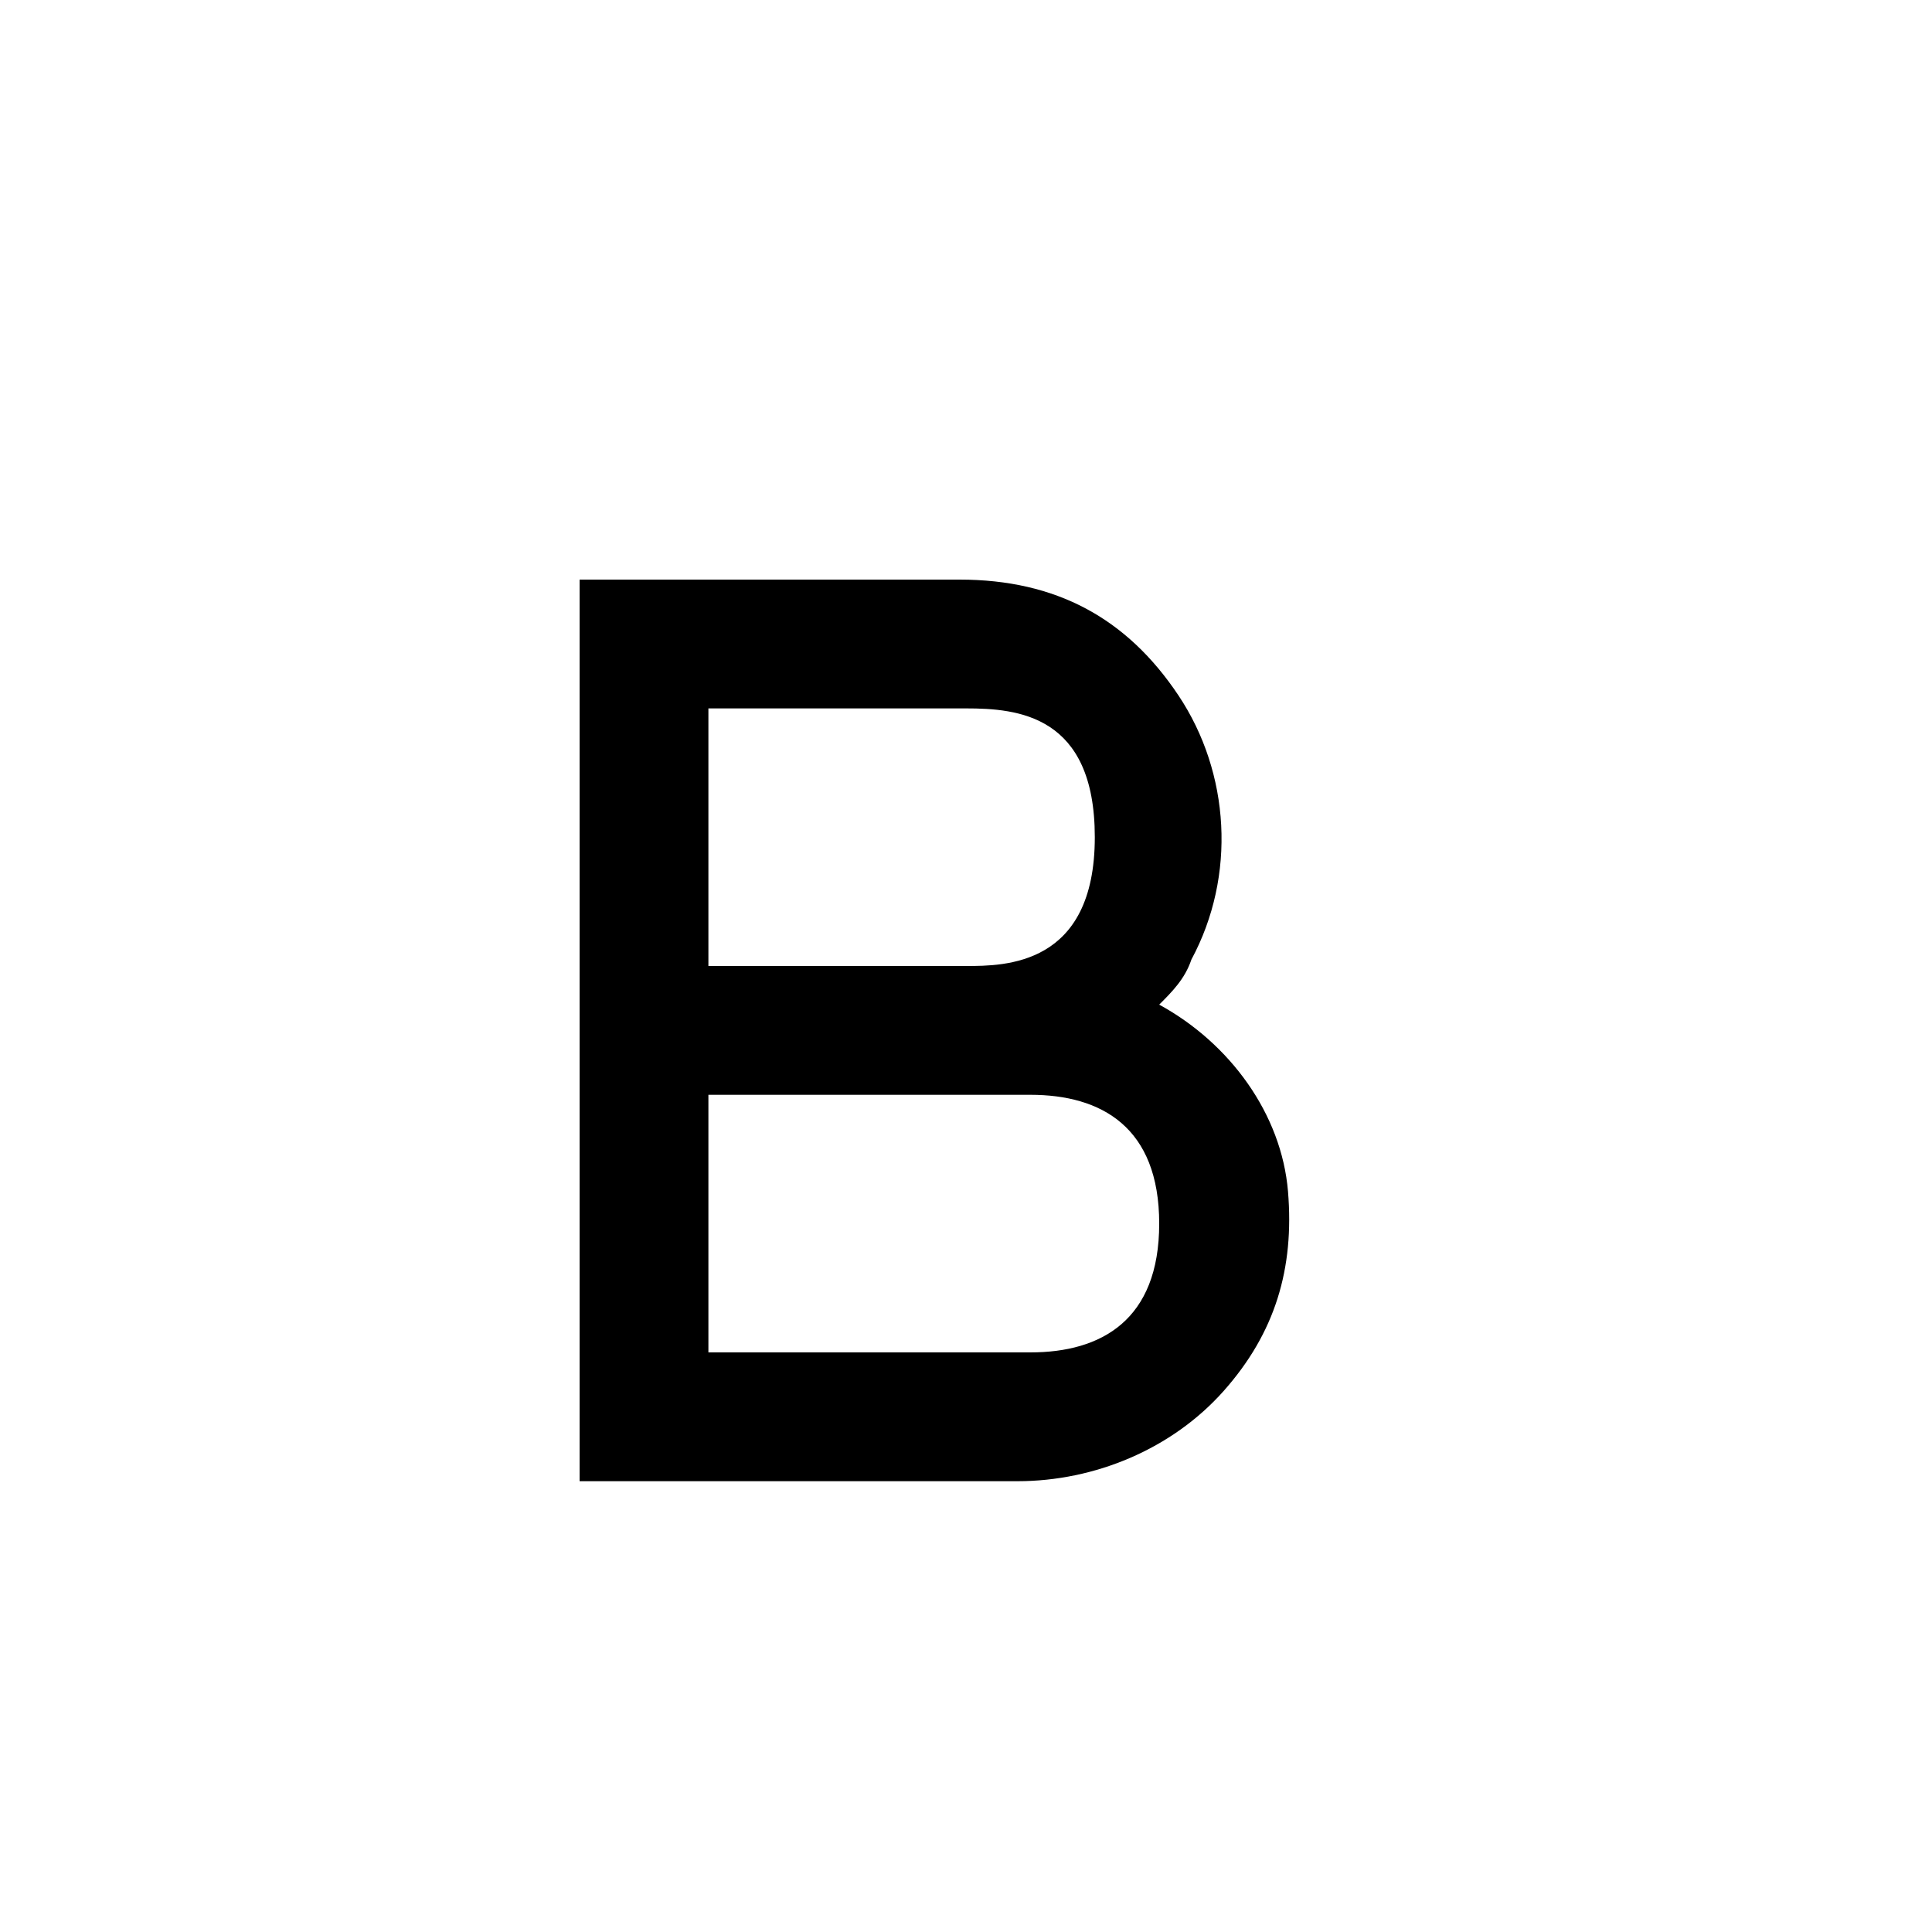
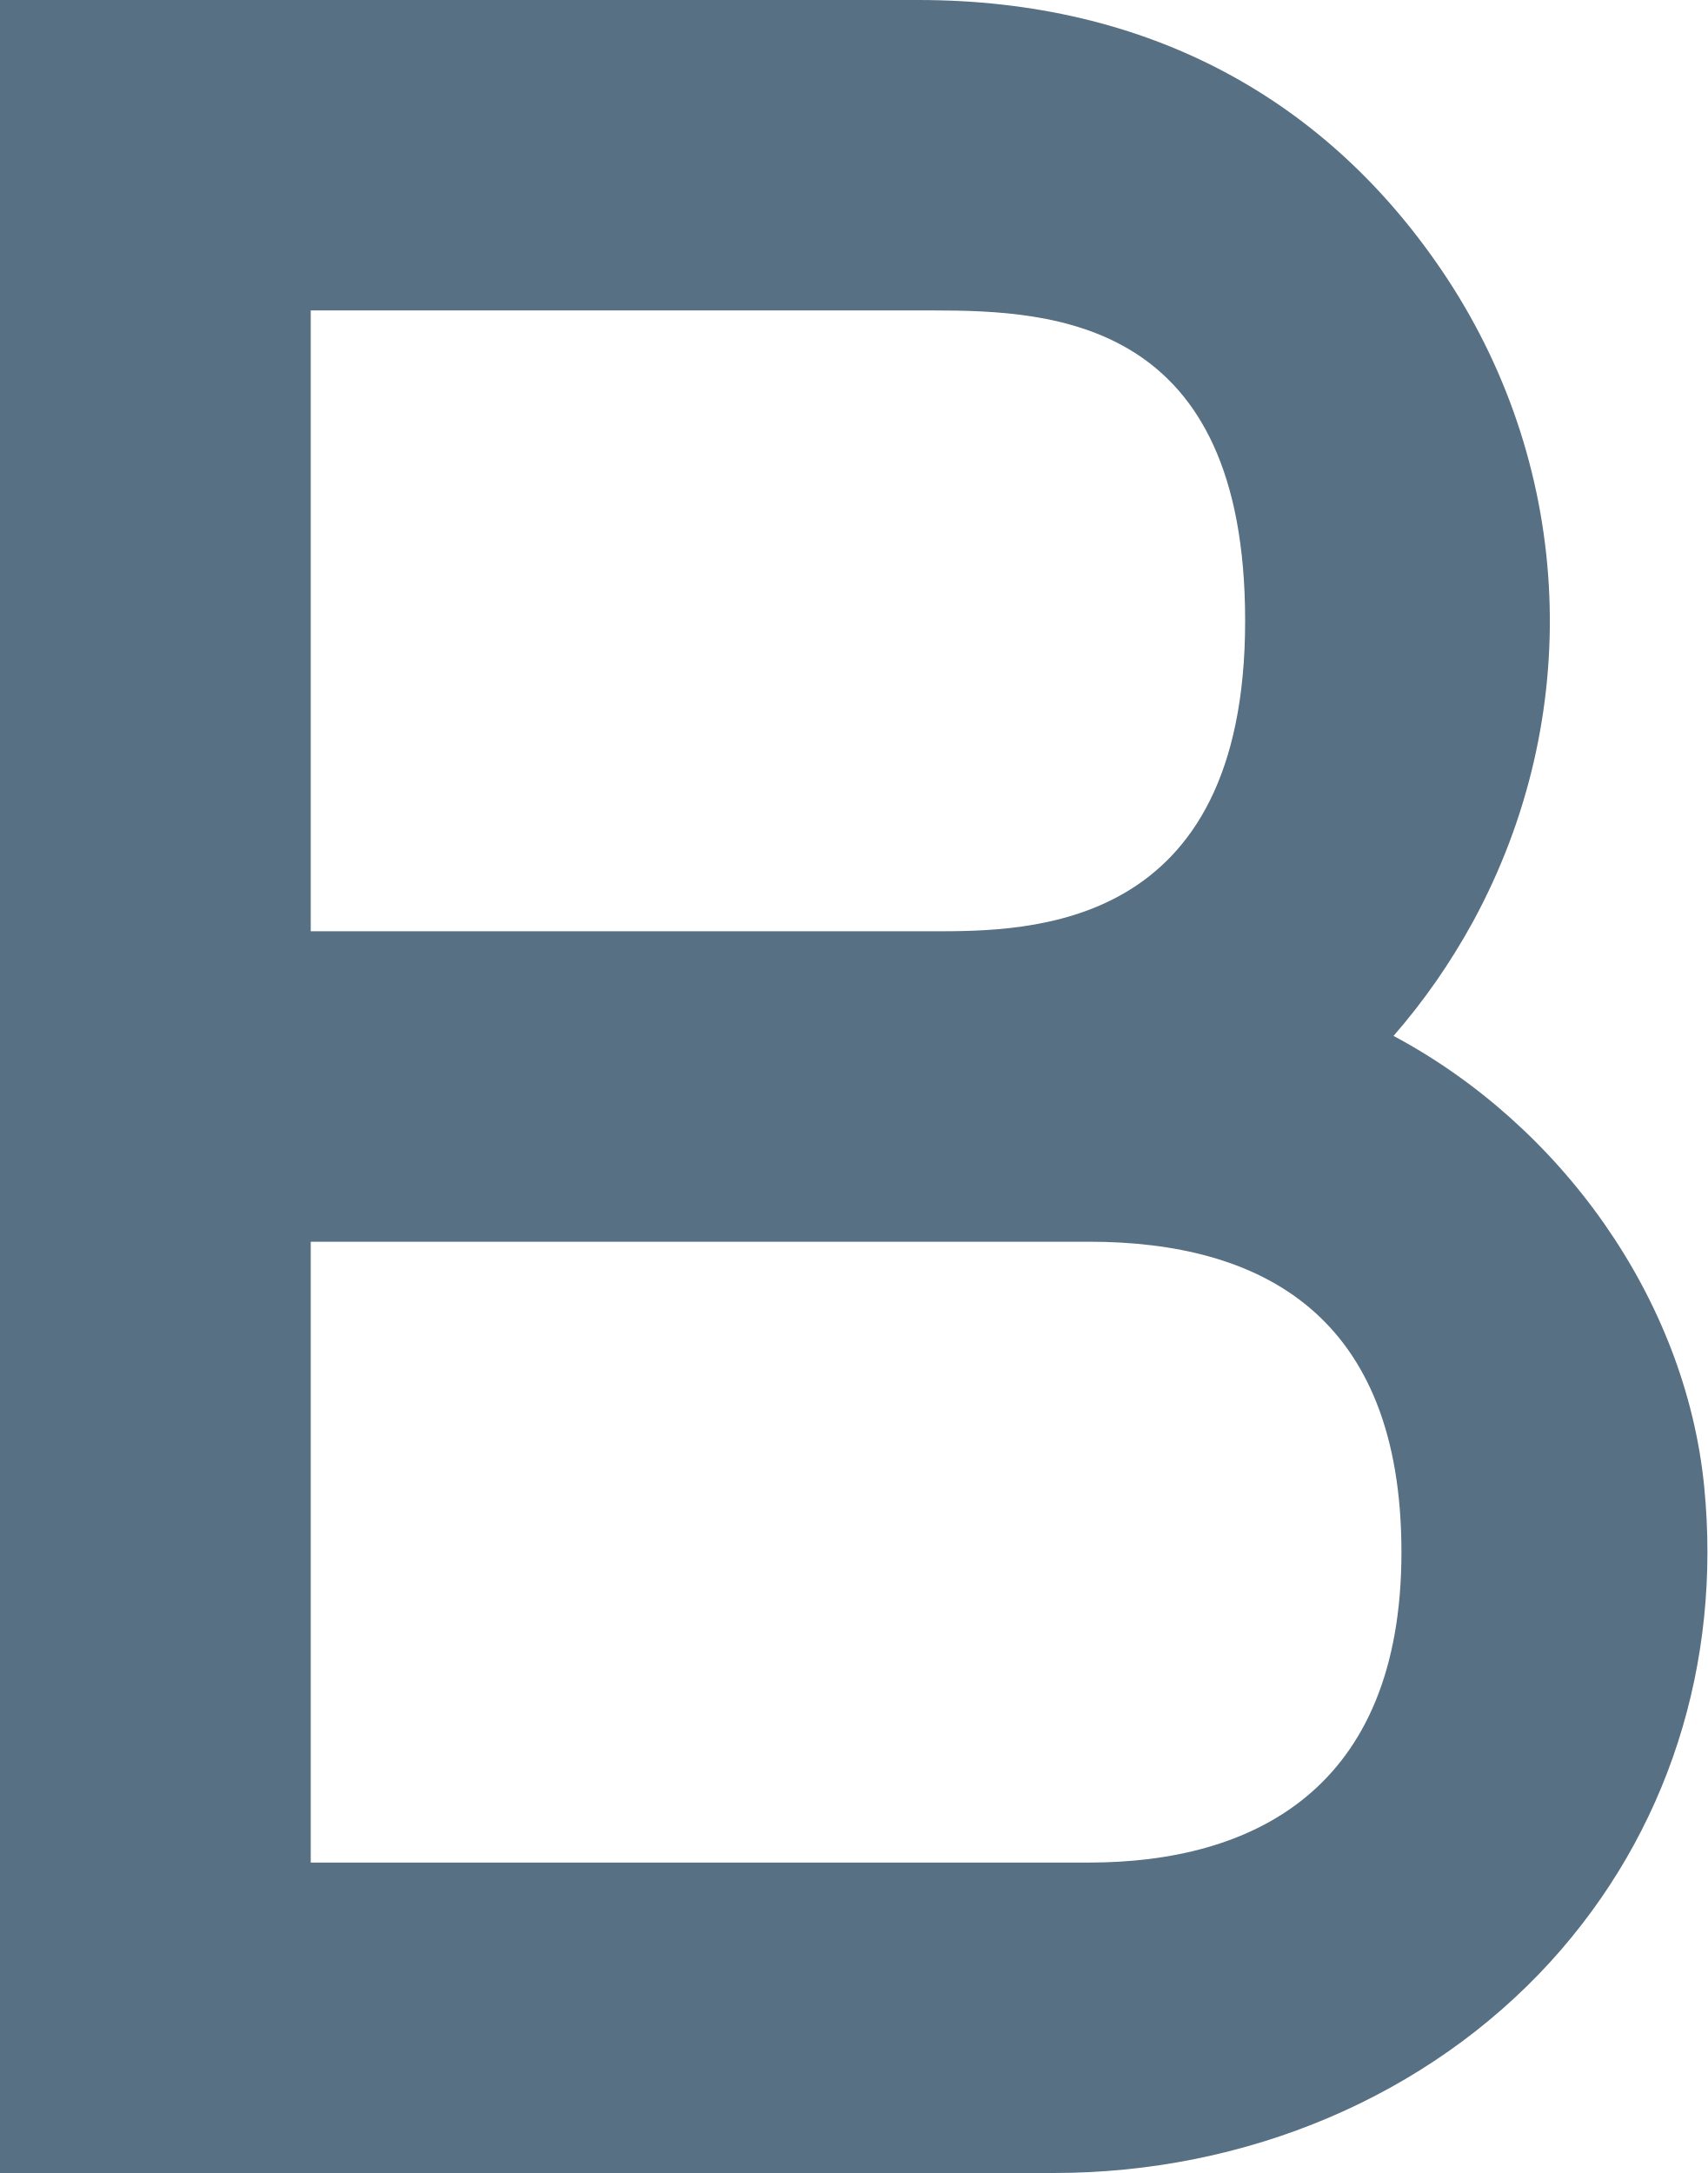
- <svg xmlns="http://www.w3.org/2000/svg" version="1.1" x="0px" y="0px" viewBox="0 0 30 30" width="30px" height="30px" xml:space="preserve">
-   <path d="M11,15h4c0.6,0,2,0,2-2c0-1.9-1.2-2-2-2h-4V15z M11,17v4h5c1.1,0,2-0.5,2-2s-0.9-2-2-2H11z M11,23  c-0.5,0-2,0-2,0s0-1.4,0-2V11c0-0.5,0-2,0-2s1.4,0,2,0h3.9c1.5,0,2.6,0.6,3.4,1.8c0.8,1.2,0.9,2.8,0.2,4.1c-0.1,0.3-0.3,0.5-0.5,0.7  c1.1,0.6,1.9,1.7,2,2.9c0.1,1.2-0.2,2.2-1,3.1c-0.8,0.9-2,1.4-3.2,1.4H11z" />
+ <svg xmlns="http://www.w3.org/2000/svg" width="11px" height="14px" viewBox="0 0 11 14" version="1.1">
+   <defs />
+   <g id="Symbols" stroke="none" stroke-width="1" fill="none" fill-rule="evenodd">
+     <g id="03-Inputs-/-02-Text-Area-/-02-Rich-Text" transform="translate(-22, -45)" fill="#577083">
+       <g id="Rich-Text-Editor" transform="translate(0, 30)">
+         <g id="Actions">
+           <path d="M24.002,21 L28.009,21 C28.635,21 30.022,21 30.022,19 C30.022,17.062 28.798,17 28.009,17 L24.002,17 L24.002,21 Z M24.002,23 L24.002,27 L29.015,27 C30.07,27 31.029,26.531 31.029,25 C31.029,23.469 30.123,23 29.015,23 L24.002,23 Z M24.002,29 C23.491,29 22,29 22,29 C22,29 22,27.595 22,27 L22,17 C22,16.462 22,15 22,15 C22,15 23.434,15 24.002,15 L27.916,15 C29.398,15 30.562,15.639 31.322,16.792 C32.139,18.034 32.208,19.618 31.49,20.938 C31.342,21.208 31.173,21.45 30.978,21.674 C32.057,22.25 32.858,23.367 32.979,24.573 C33.094,25.724 32.742,26.812 31.989,27.639 C31.2,28.504 30.034,29 28.789,29 L24.002,29 Z" id="Icon-Bold" />
+         </g>
+       </g>
+     </g>
+   </g>
</svg>
